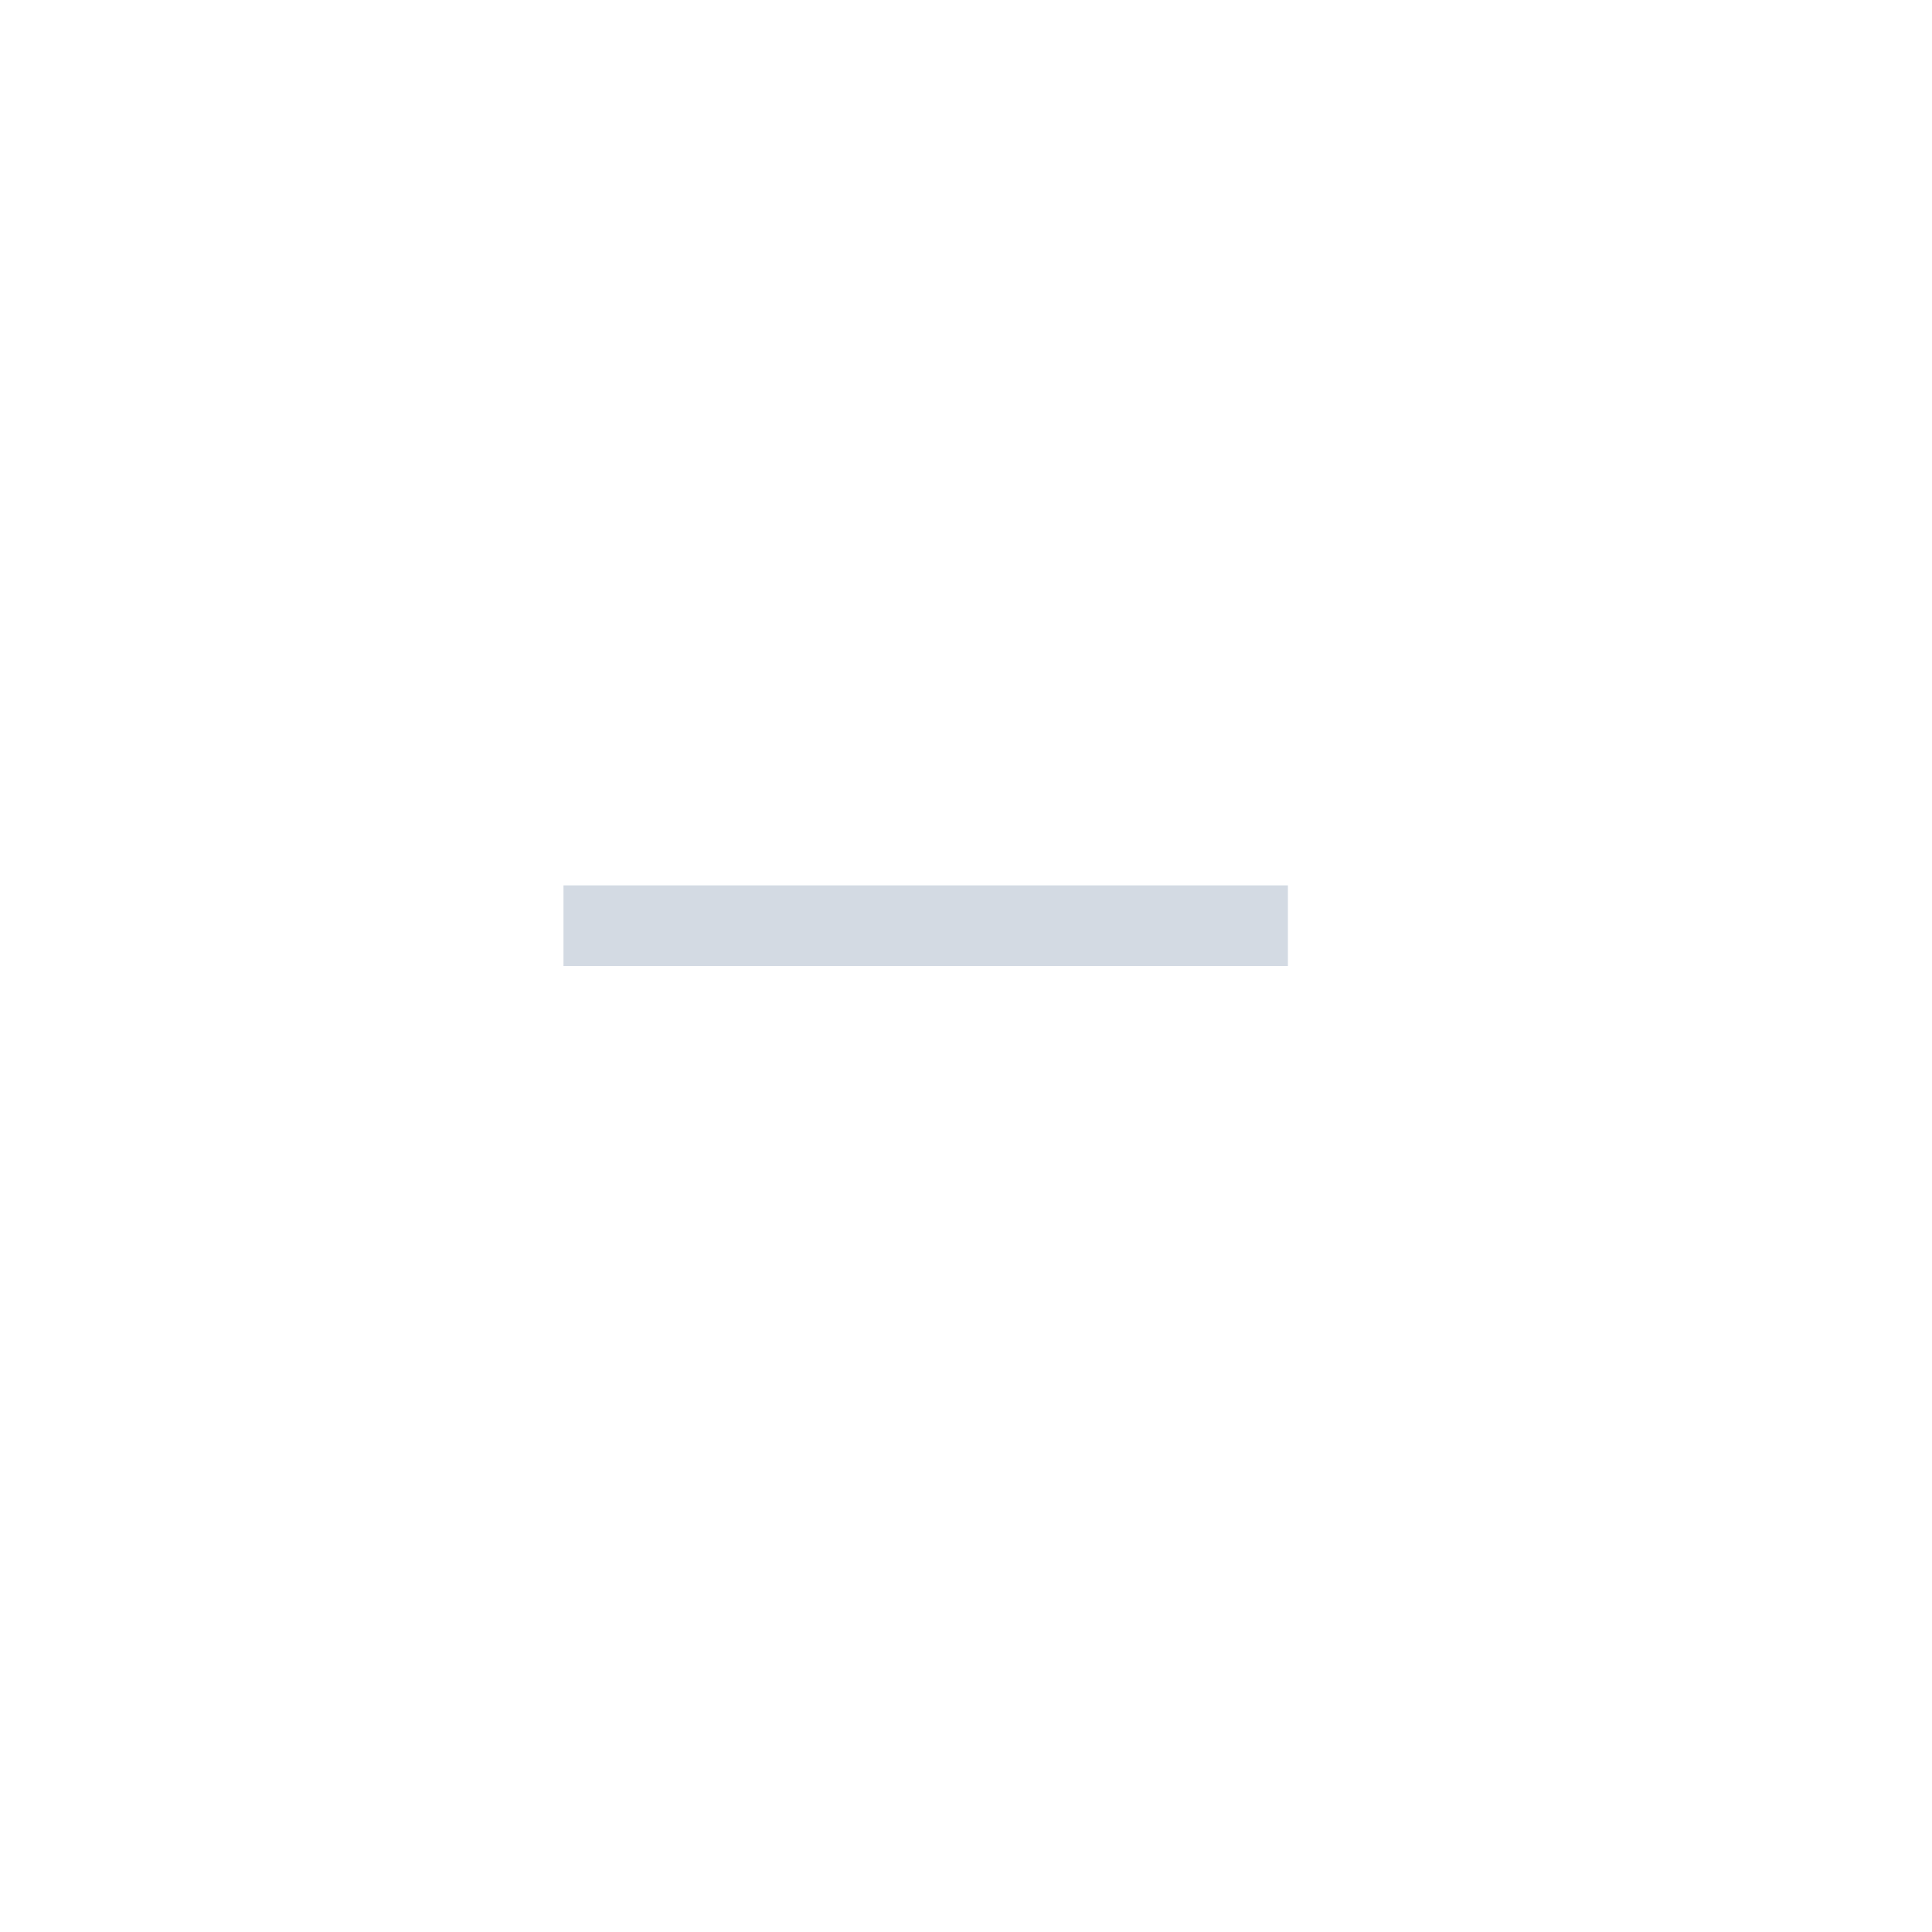
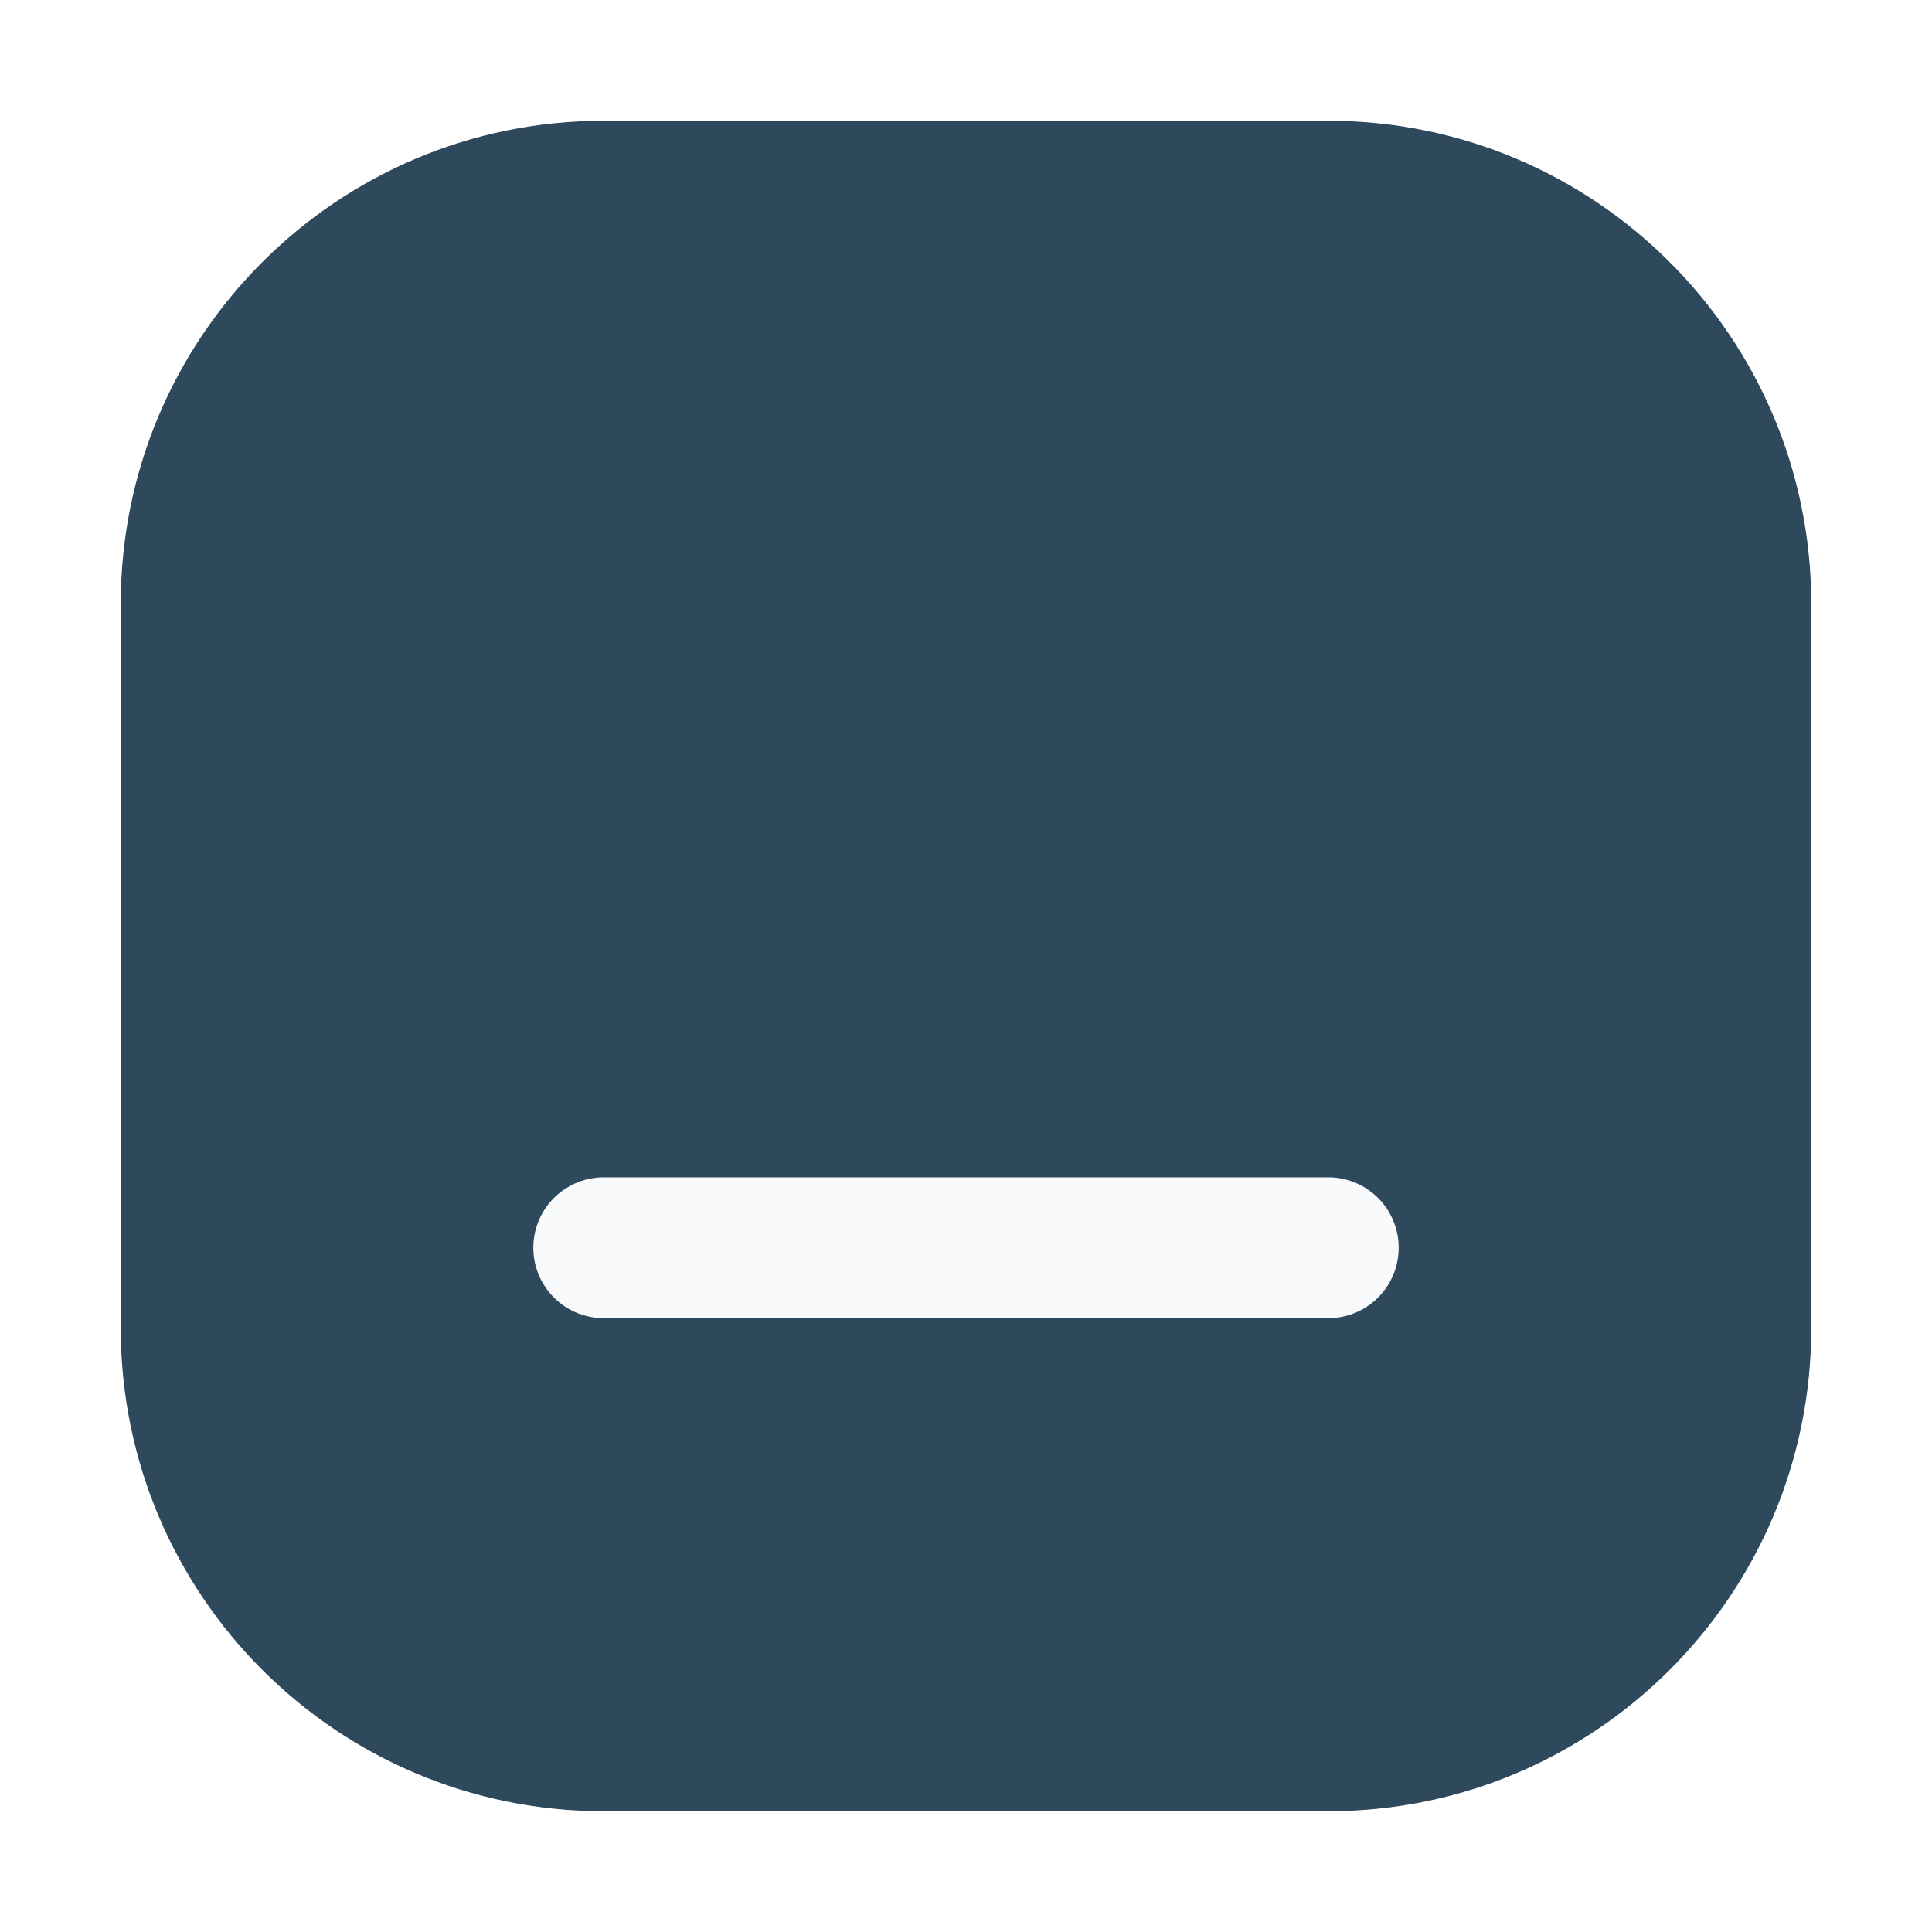
- <svg xmlns="http://www.w3.org/2000/svg" height="24" viewBox="0 0 6.35 6.35" width="24">
-   <rect fill="#1f1f1f" fill-opacity=".098" height="6.085" opacity="0" ry="3.043" width="6.085" y="-0" />
-   <rect fill="#d3dae3" height=".265" ry="0" width="2.381" x="1.852" y="2.91" />
+ <svg xmlns="http://www.w3.org/2000/svg" width="24" height="24" viewBox="0 0 24 24">
+   <rect x="1.5" y="1.5" width="21" height="21" rx="6" fill="#2e485c" />
+   <g fill="none" stroke="#f8fafc" stroke-width="1.75" stroke-linecap="round" stroke-linejoin="round">
+     <path d="M7.5 15.5h9" />
+   </g>
</svg>
